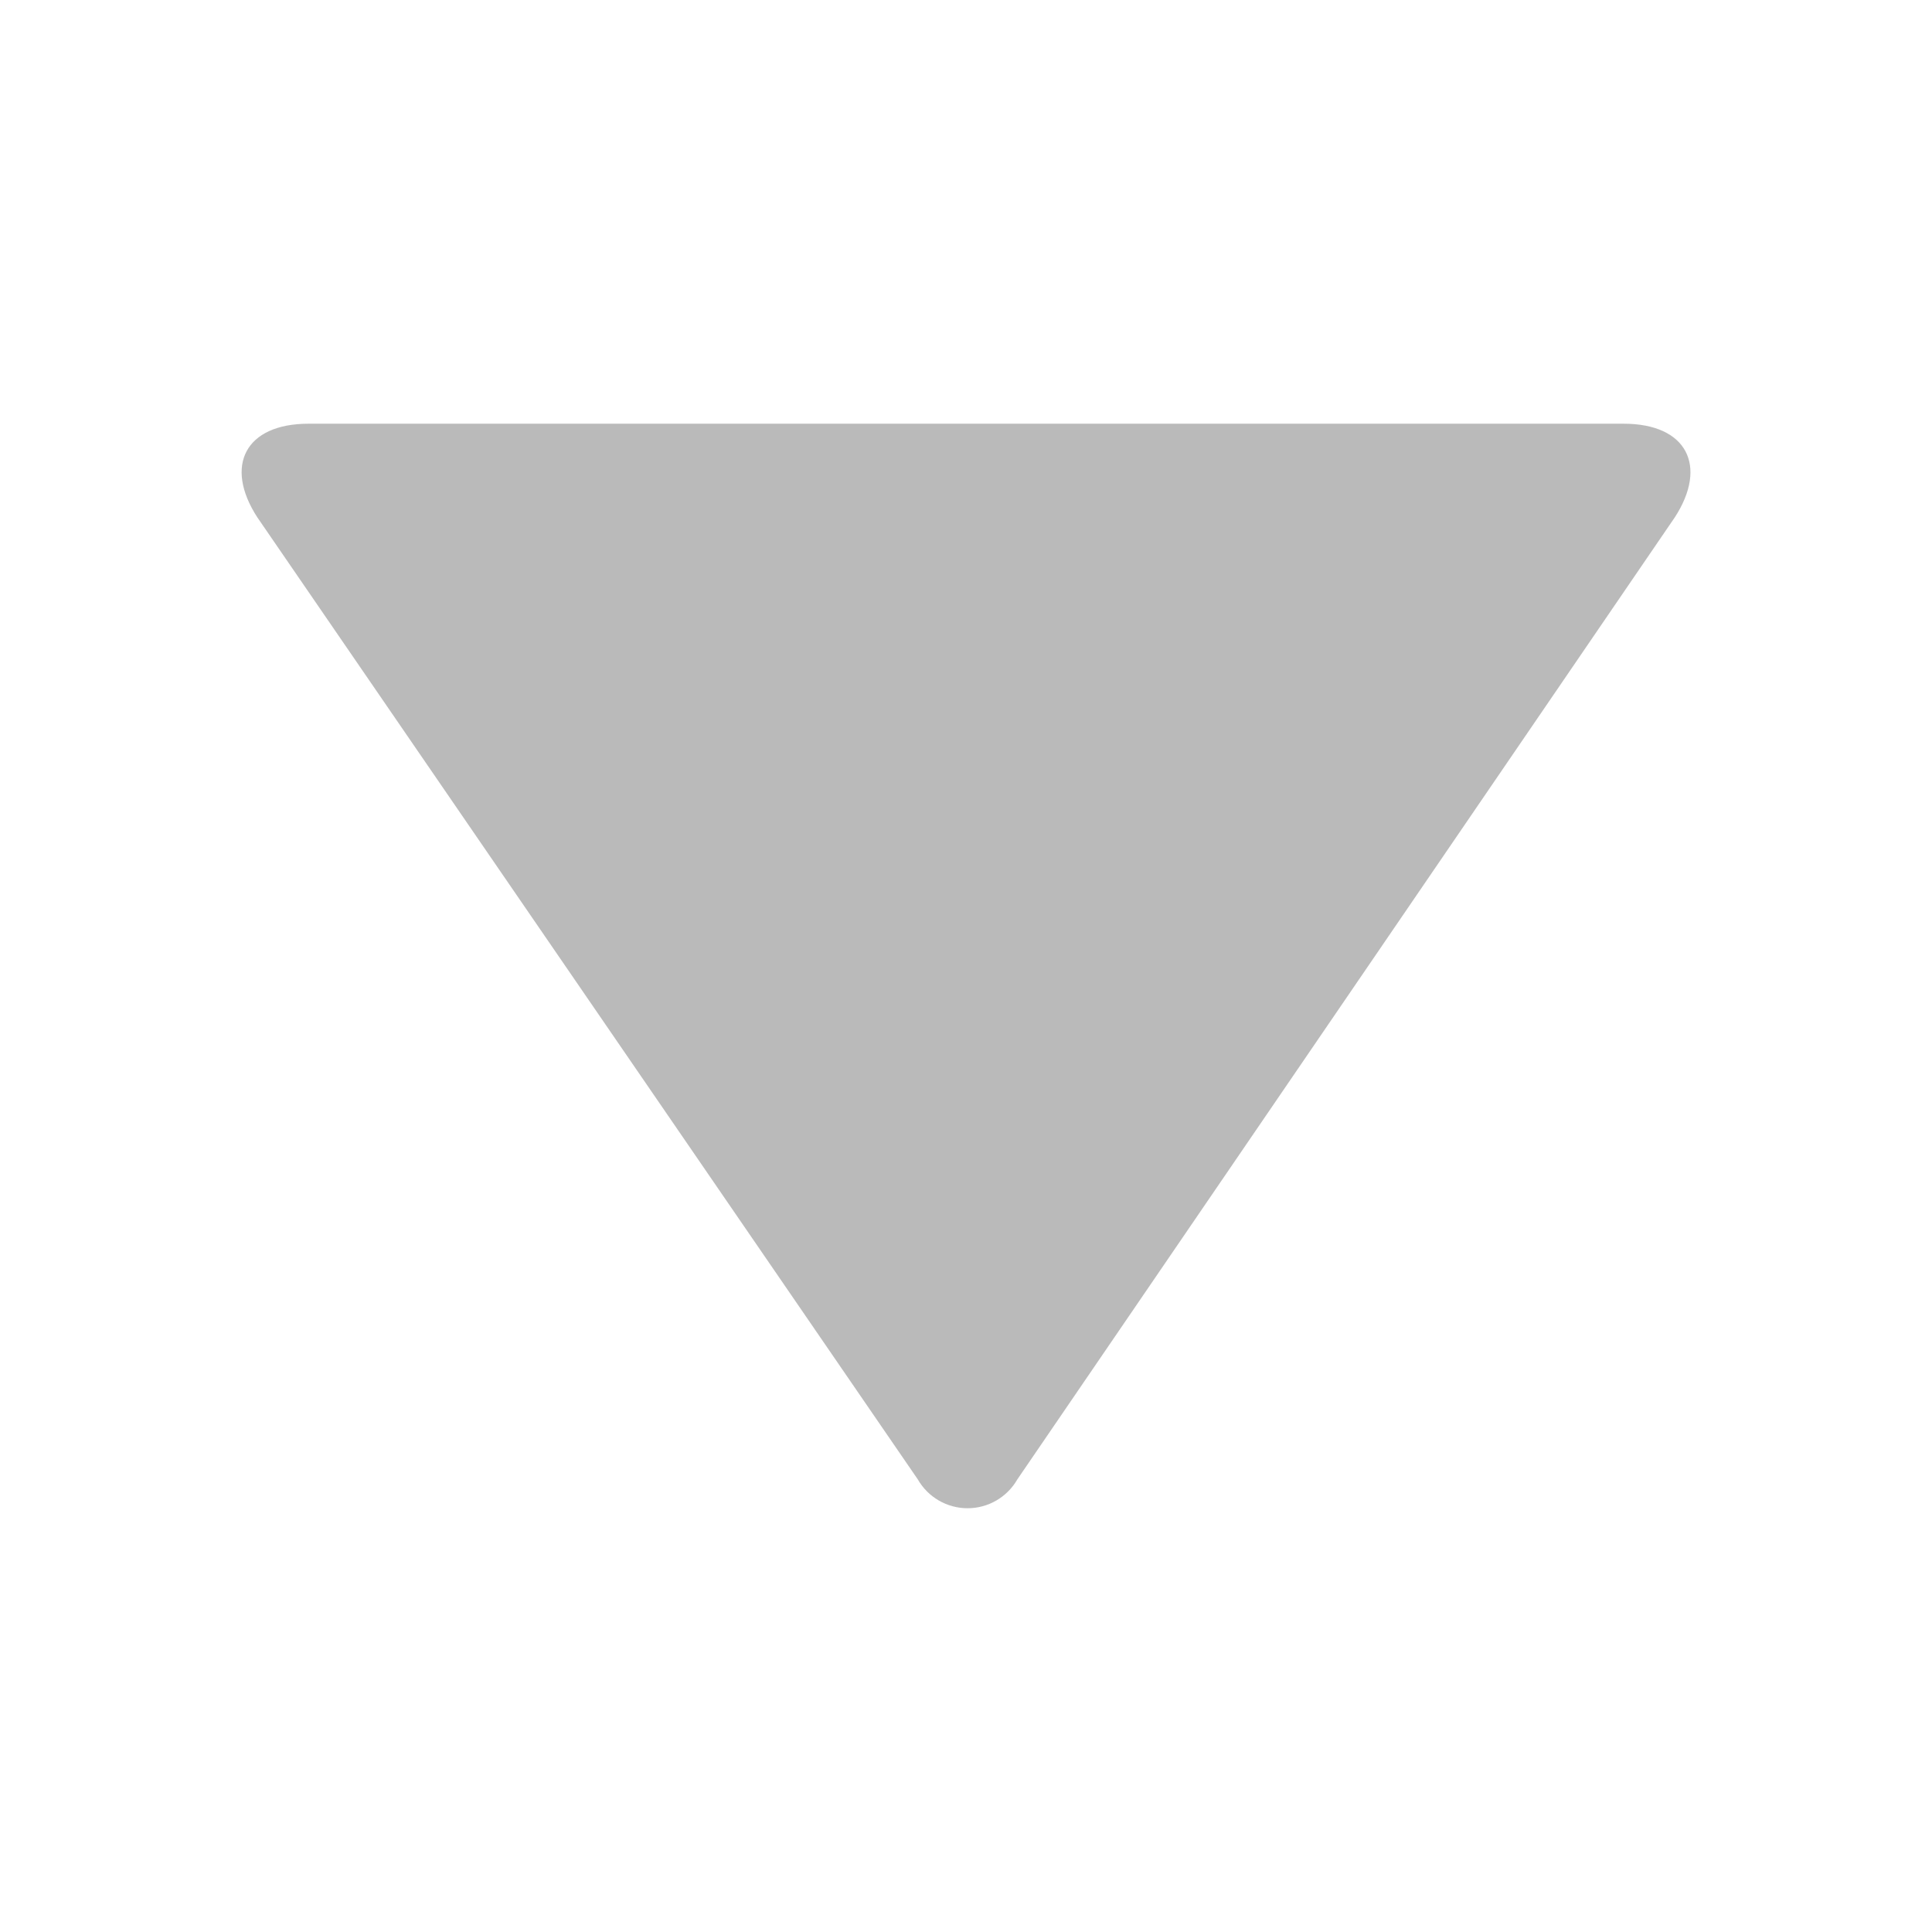
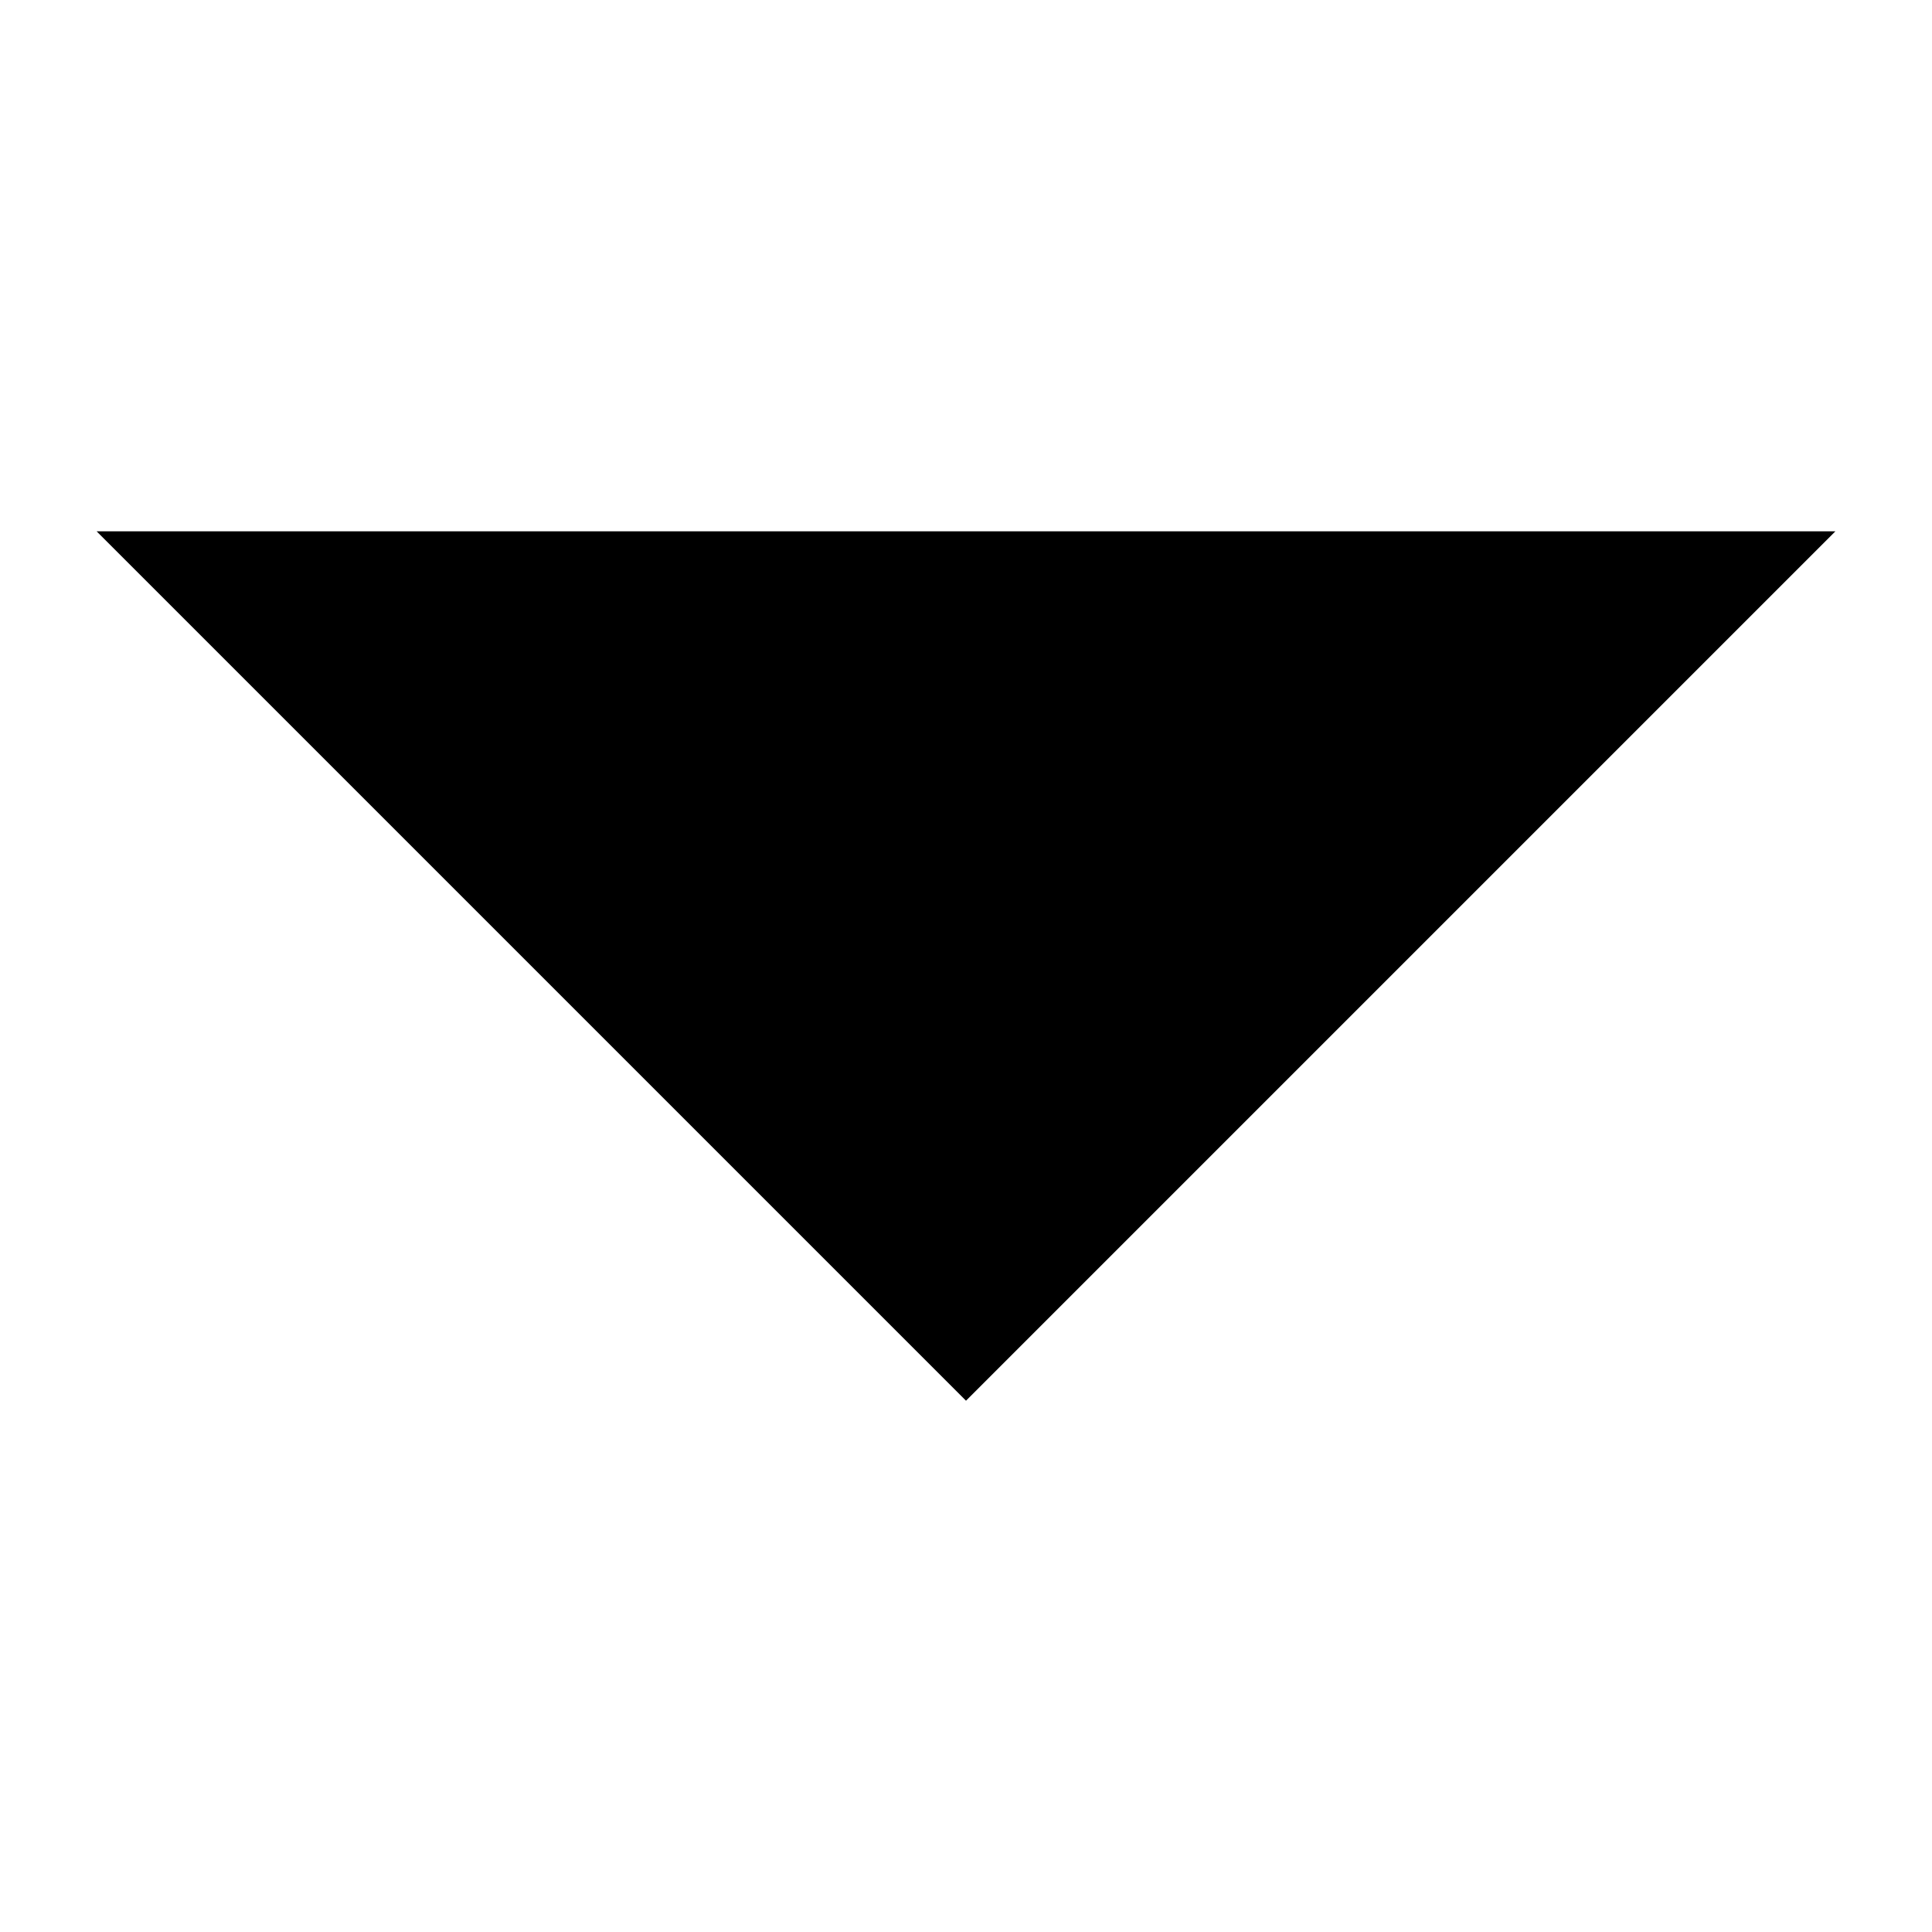
- <svg xmlns="http://www.w3.org/2000/svg" height="16" viewBox="0 0 16 16" width="16">
-   <path d="m2.554 3.509h10.892c.525 0 .699.35.425.774l-5.446 7.969a.475.475 0 0 1 -.824 0l-5.471-7.969c-.275-.425-.1-.774.425-.774z" fill="#b3b3b3" opacity=".9" stroke-width=".25" />
+ <svg xmlns="http://www.w3.org/2000/svg" width="1e3mm" height="1e3mm" version="1.1" viewBox="0 0 1e3 1e3" xml:space="preserve">
+   <g transform="matrix(2.25,0,0,2.25,-580,1535)">
+     <path d="m480-360-200-200h400z" />
+   </g>
</svg>
